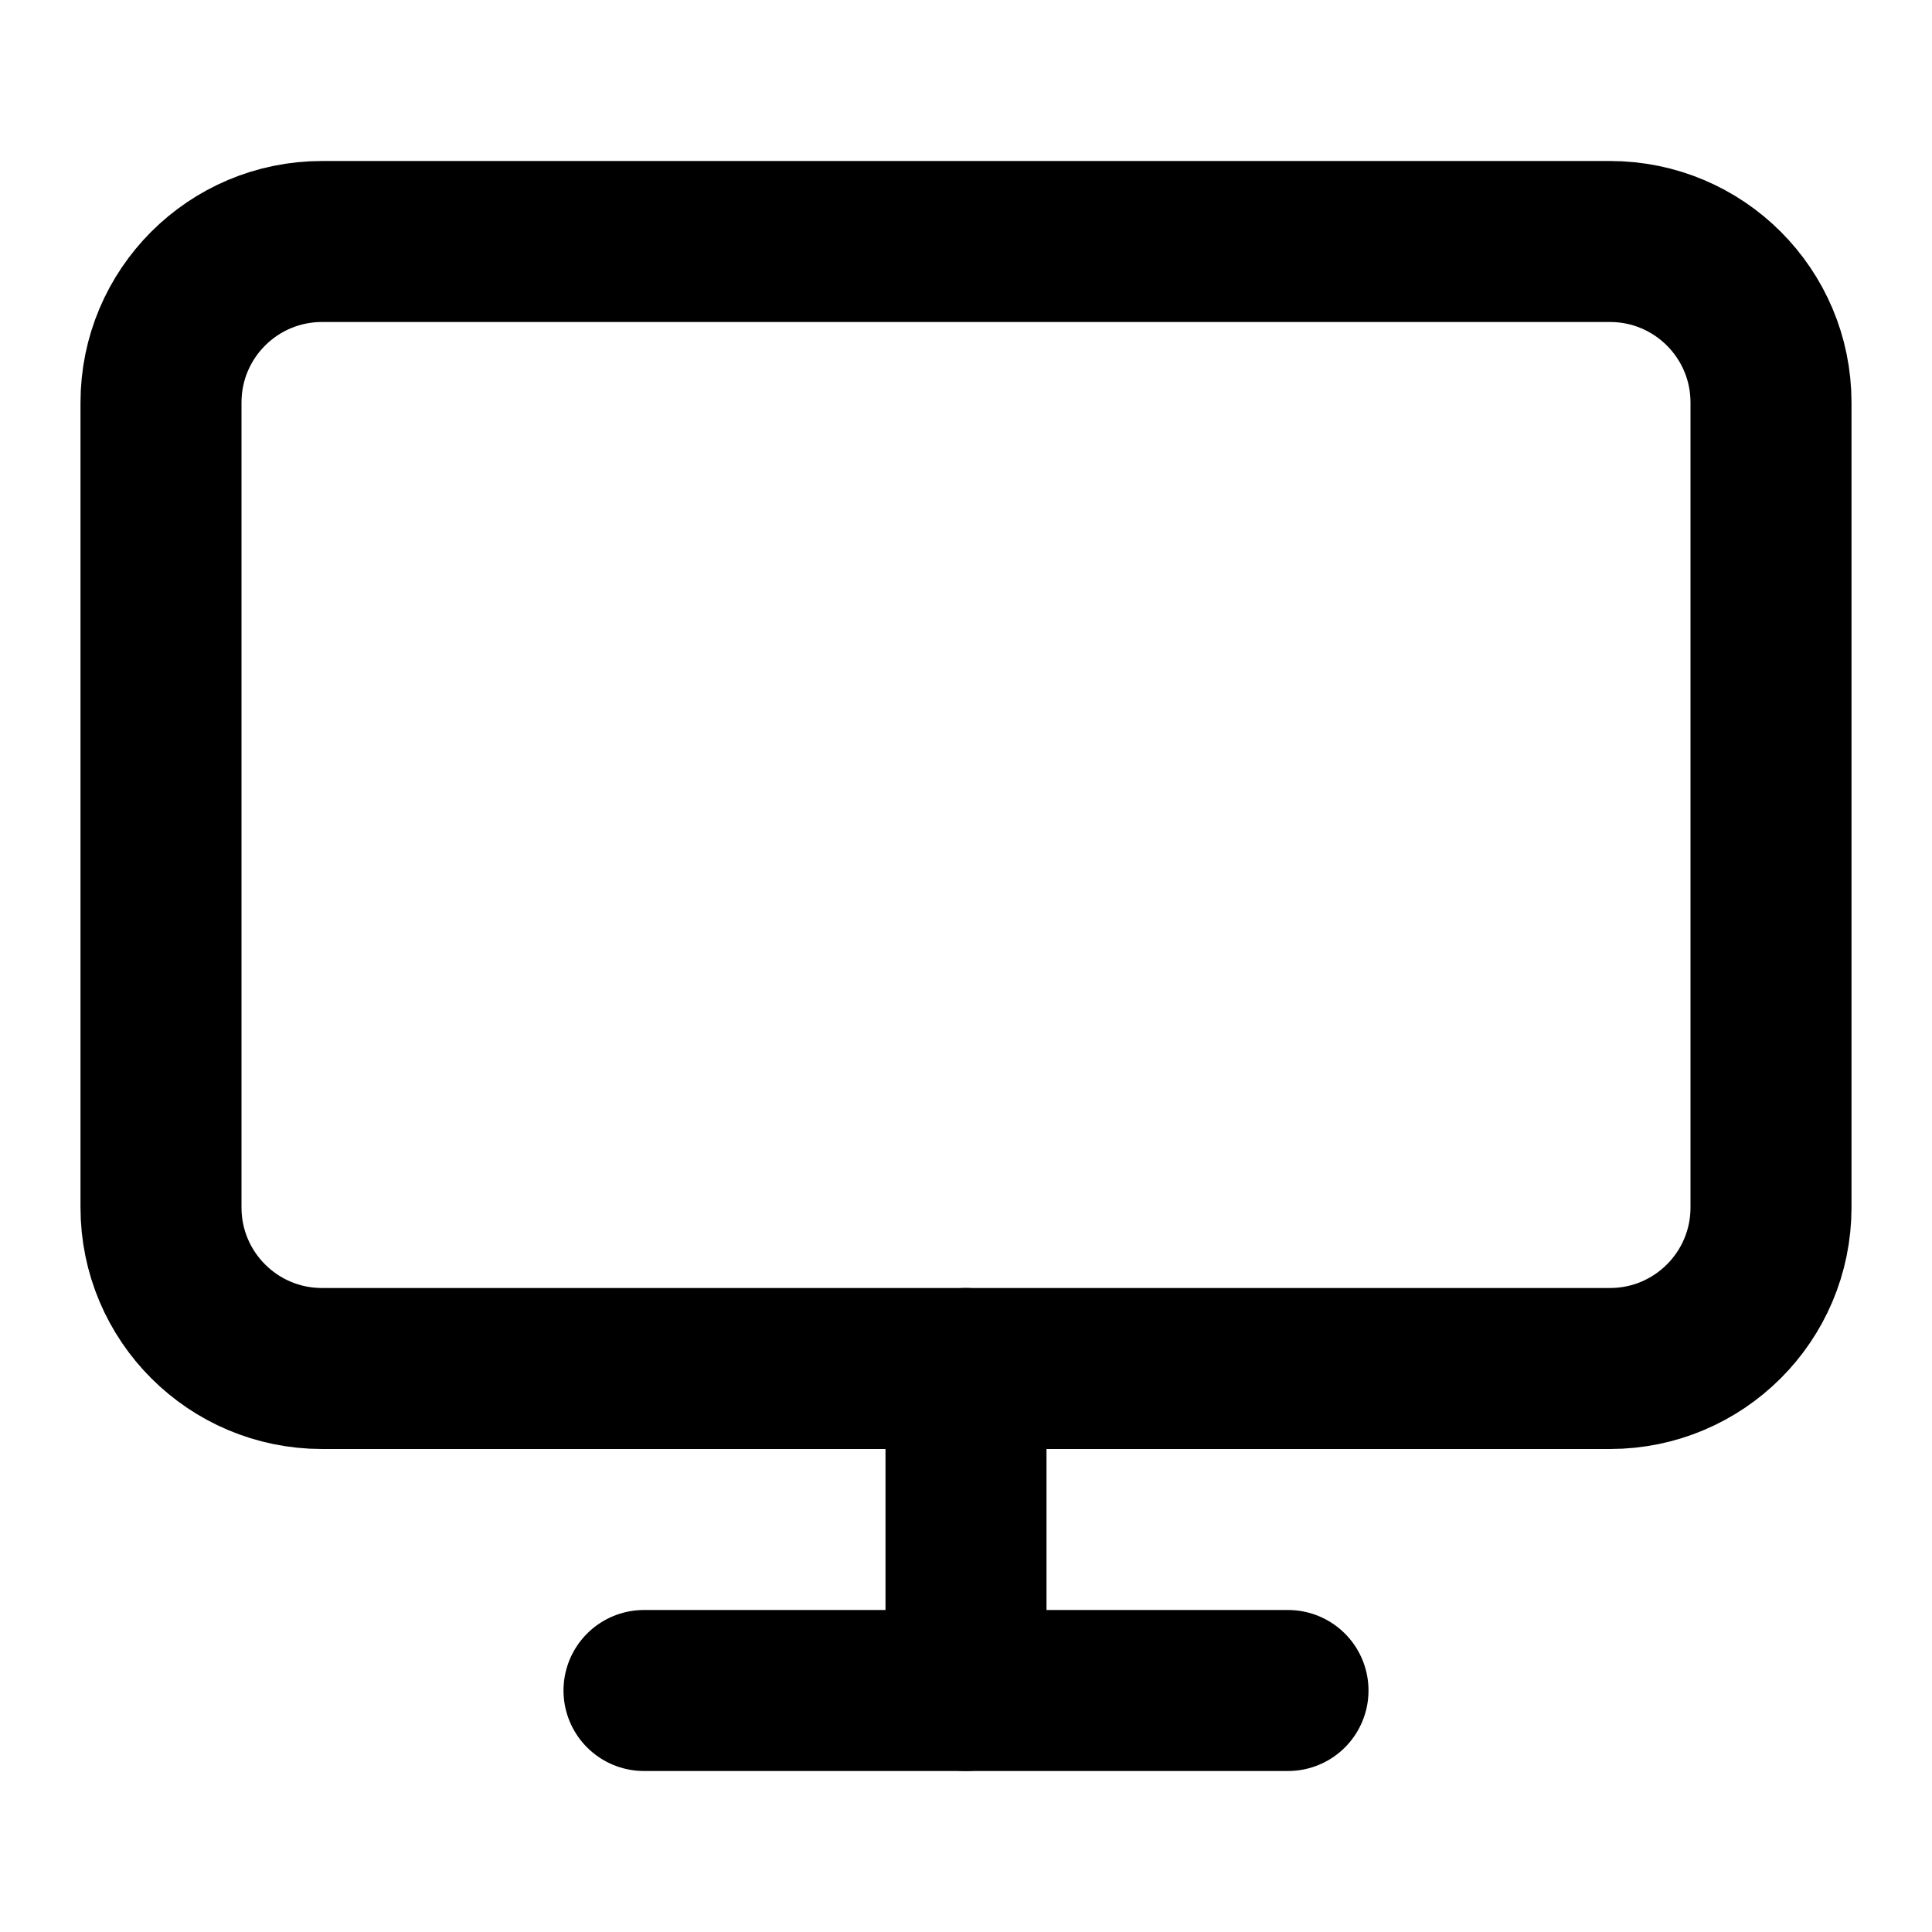
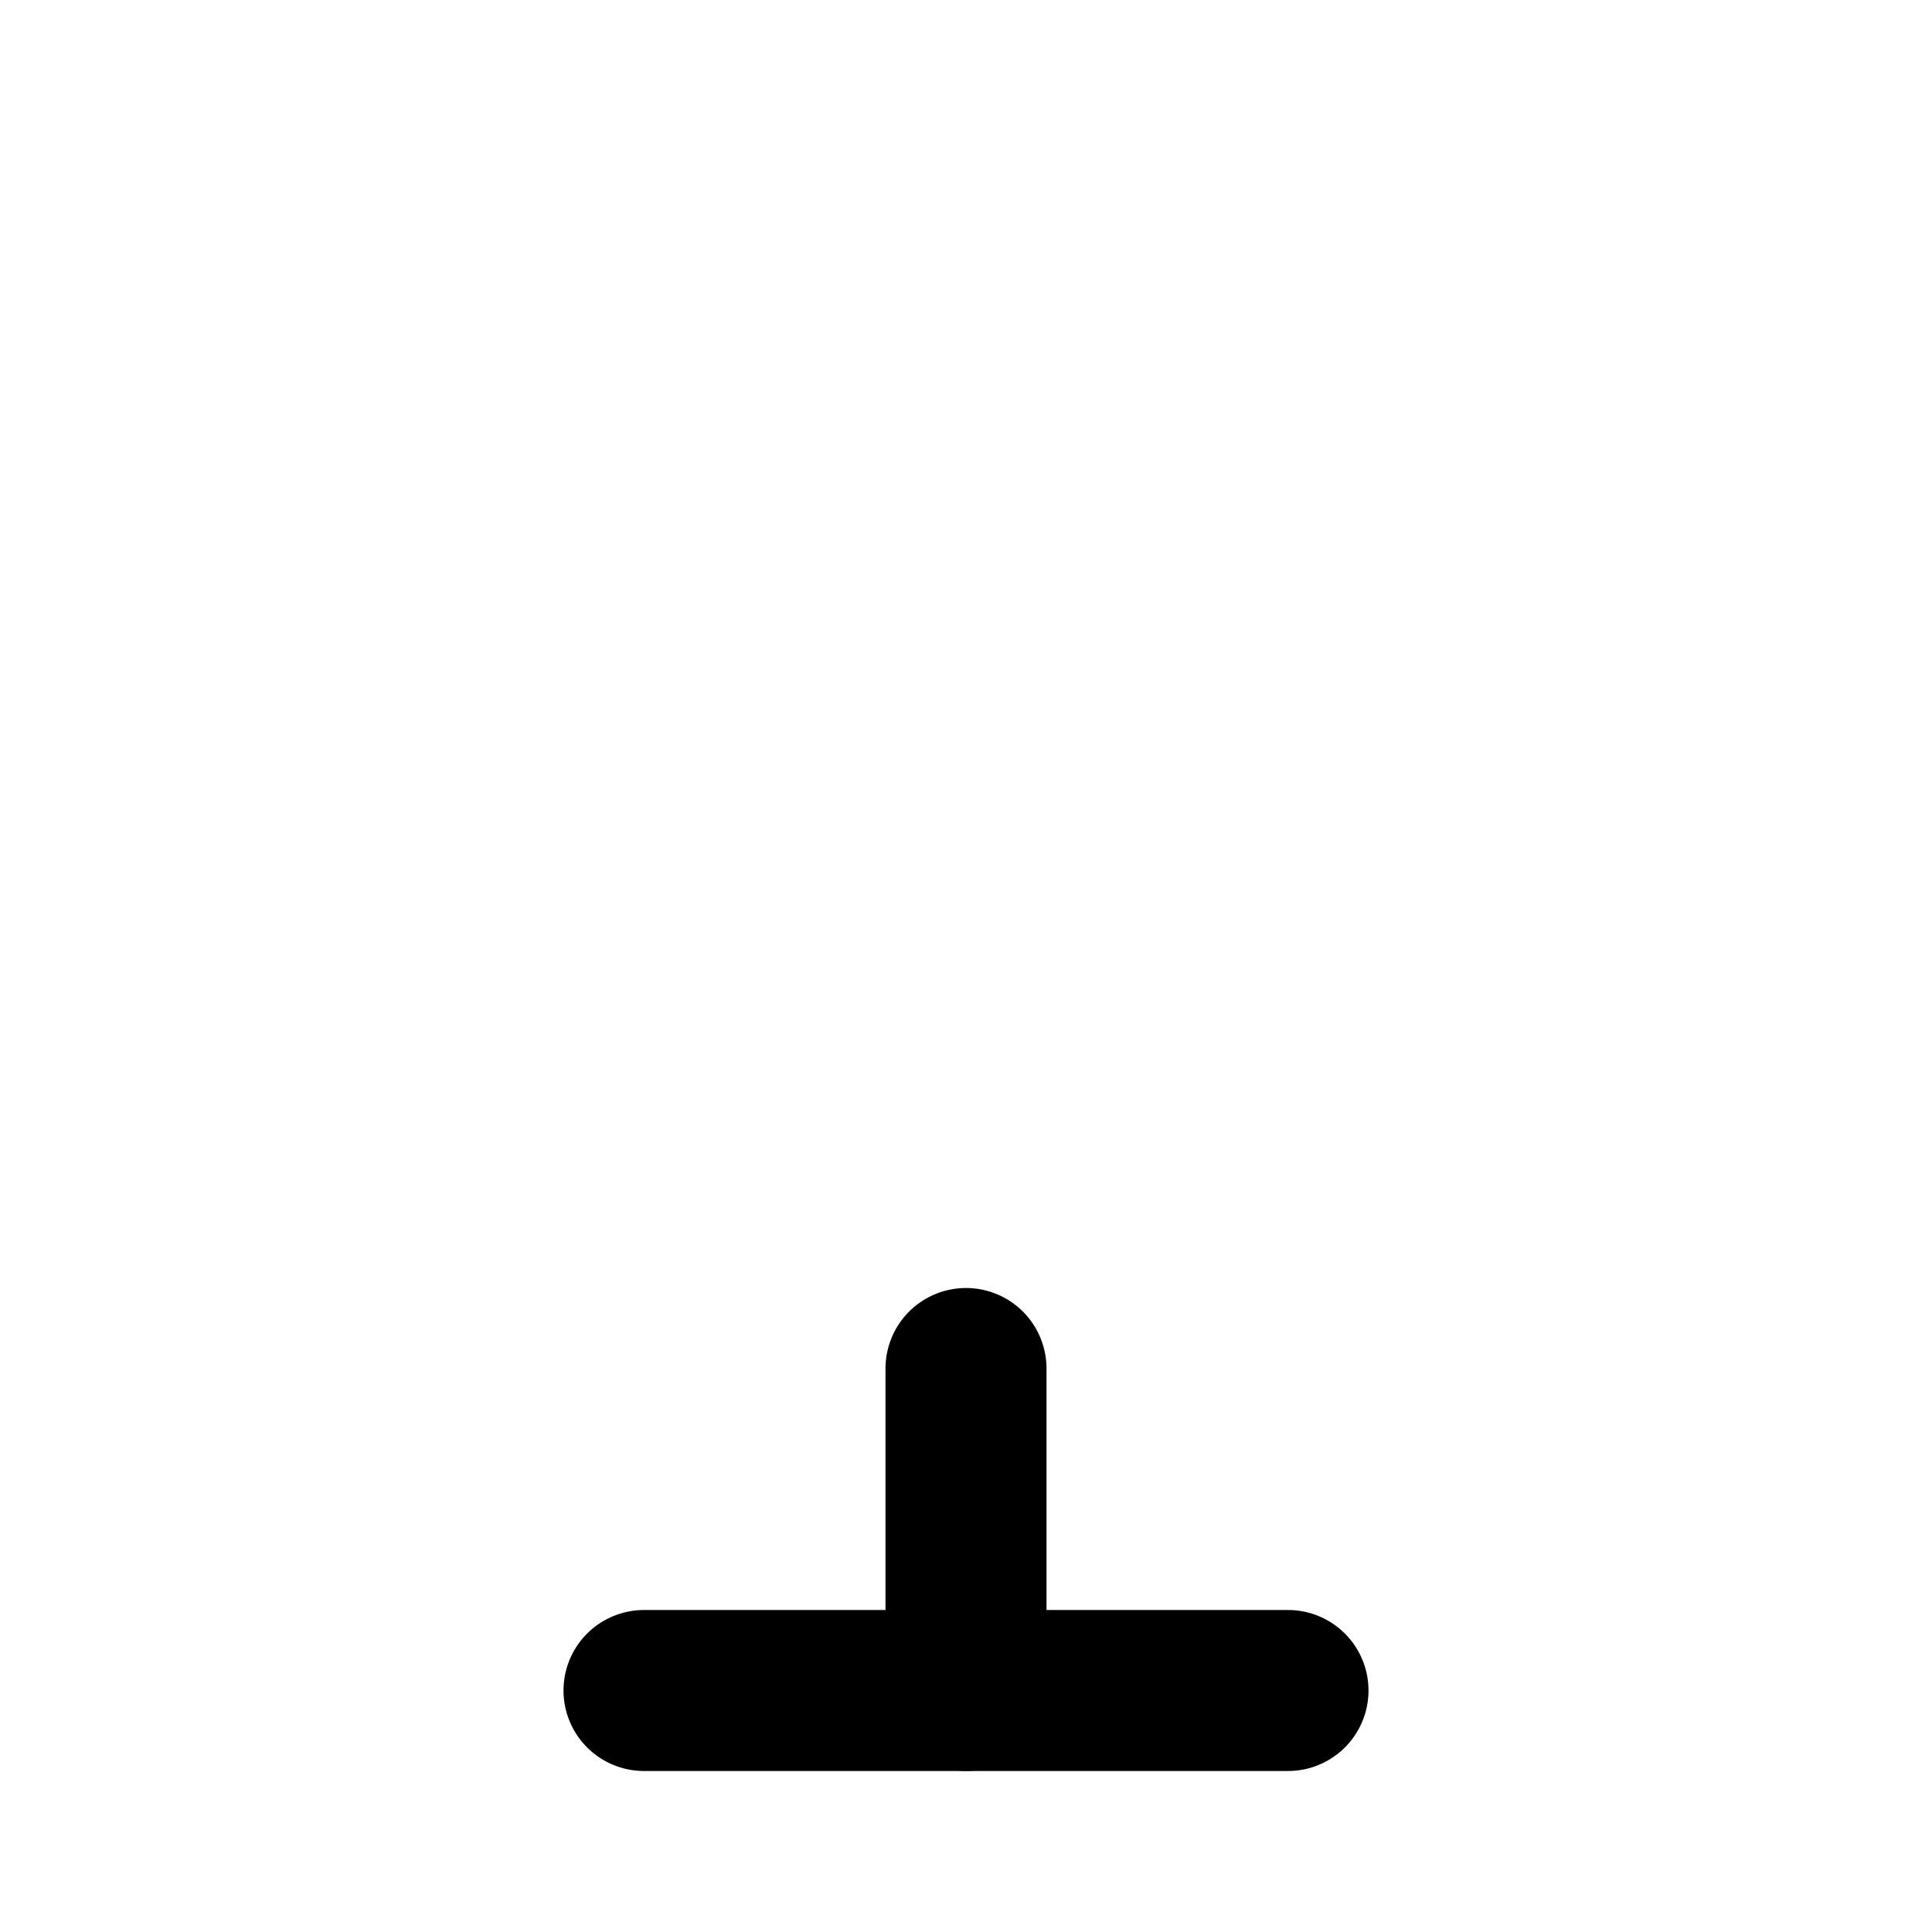
<svg xmlns="http://www.w3.org/2000/svg" viewBox="0 0 24 24" fill="none" stroke="currentColor" stroke-width="2" stroke-linecap="round" stroke-linejoin="round" class="feather feather-monitor">
-   <rect x="2" y="3" width="20" height="14" rx="2" ry="2" />
+   <rect x="2" y="3" rx="2" ry="2" />
  <line x1="8" y1="21" x2="16" y2="21" />
  <line x1="12" y1="17" x2="12" y2="21" />
</svg>
